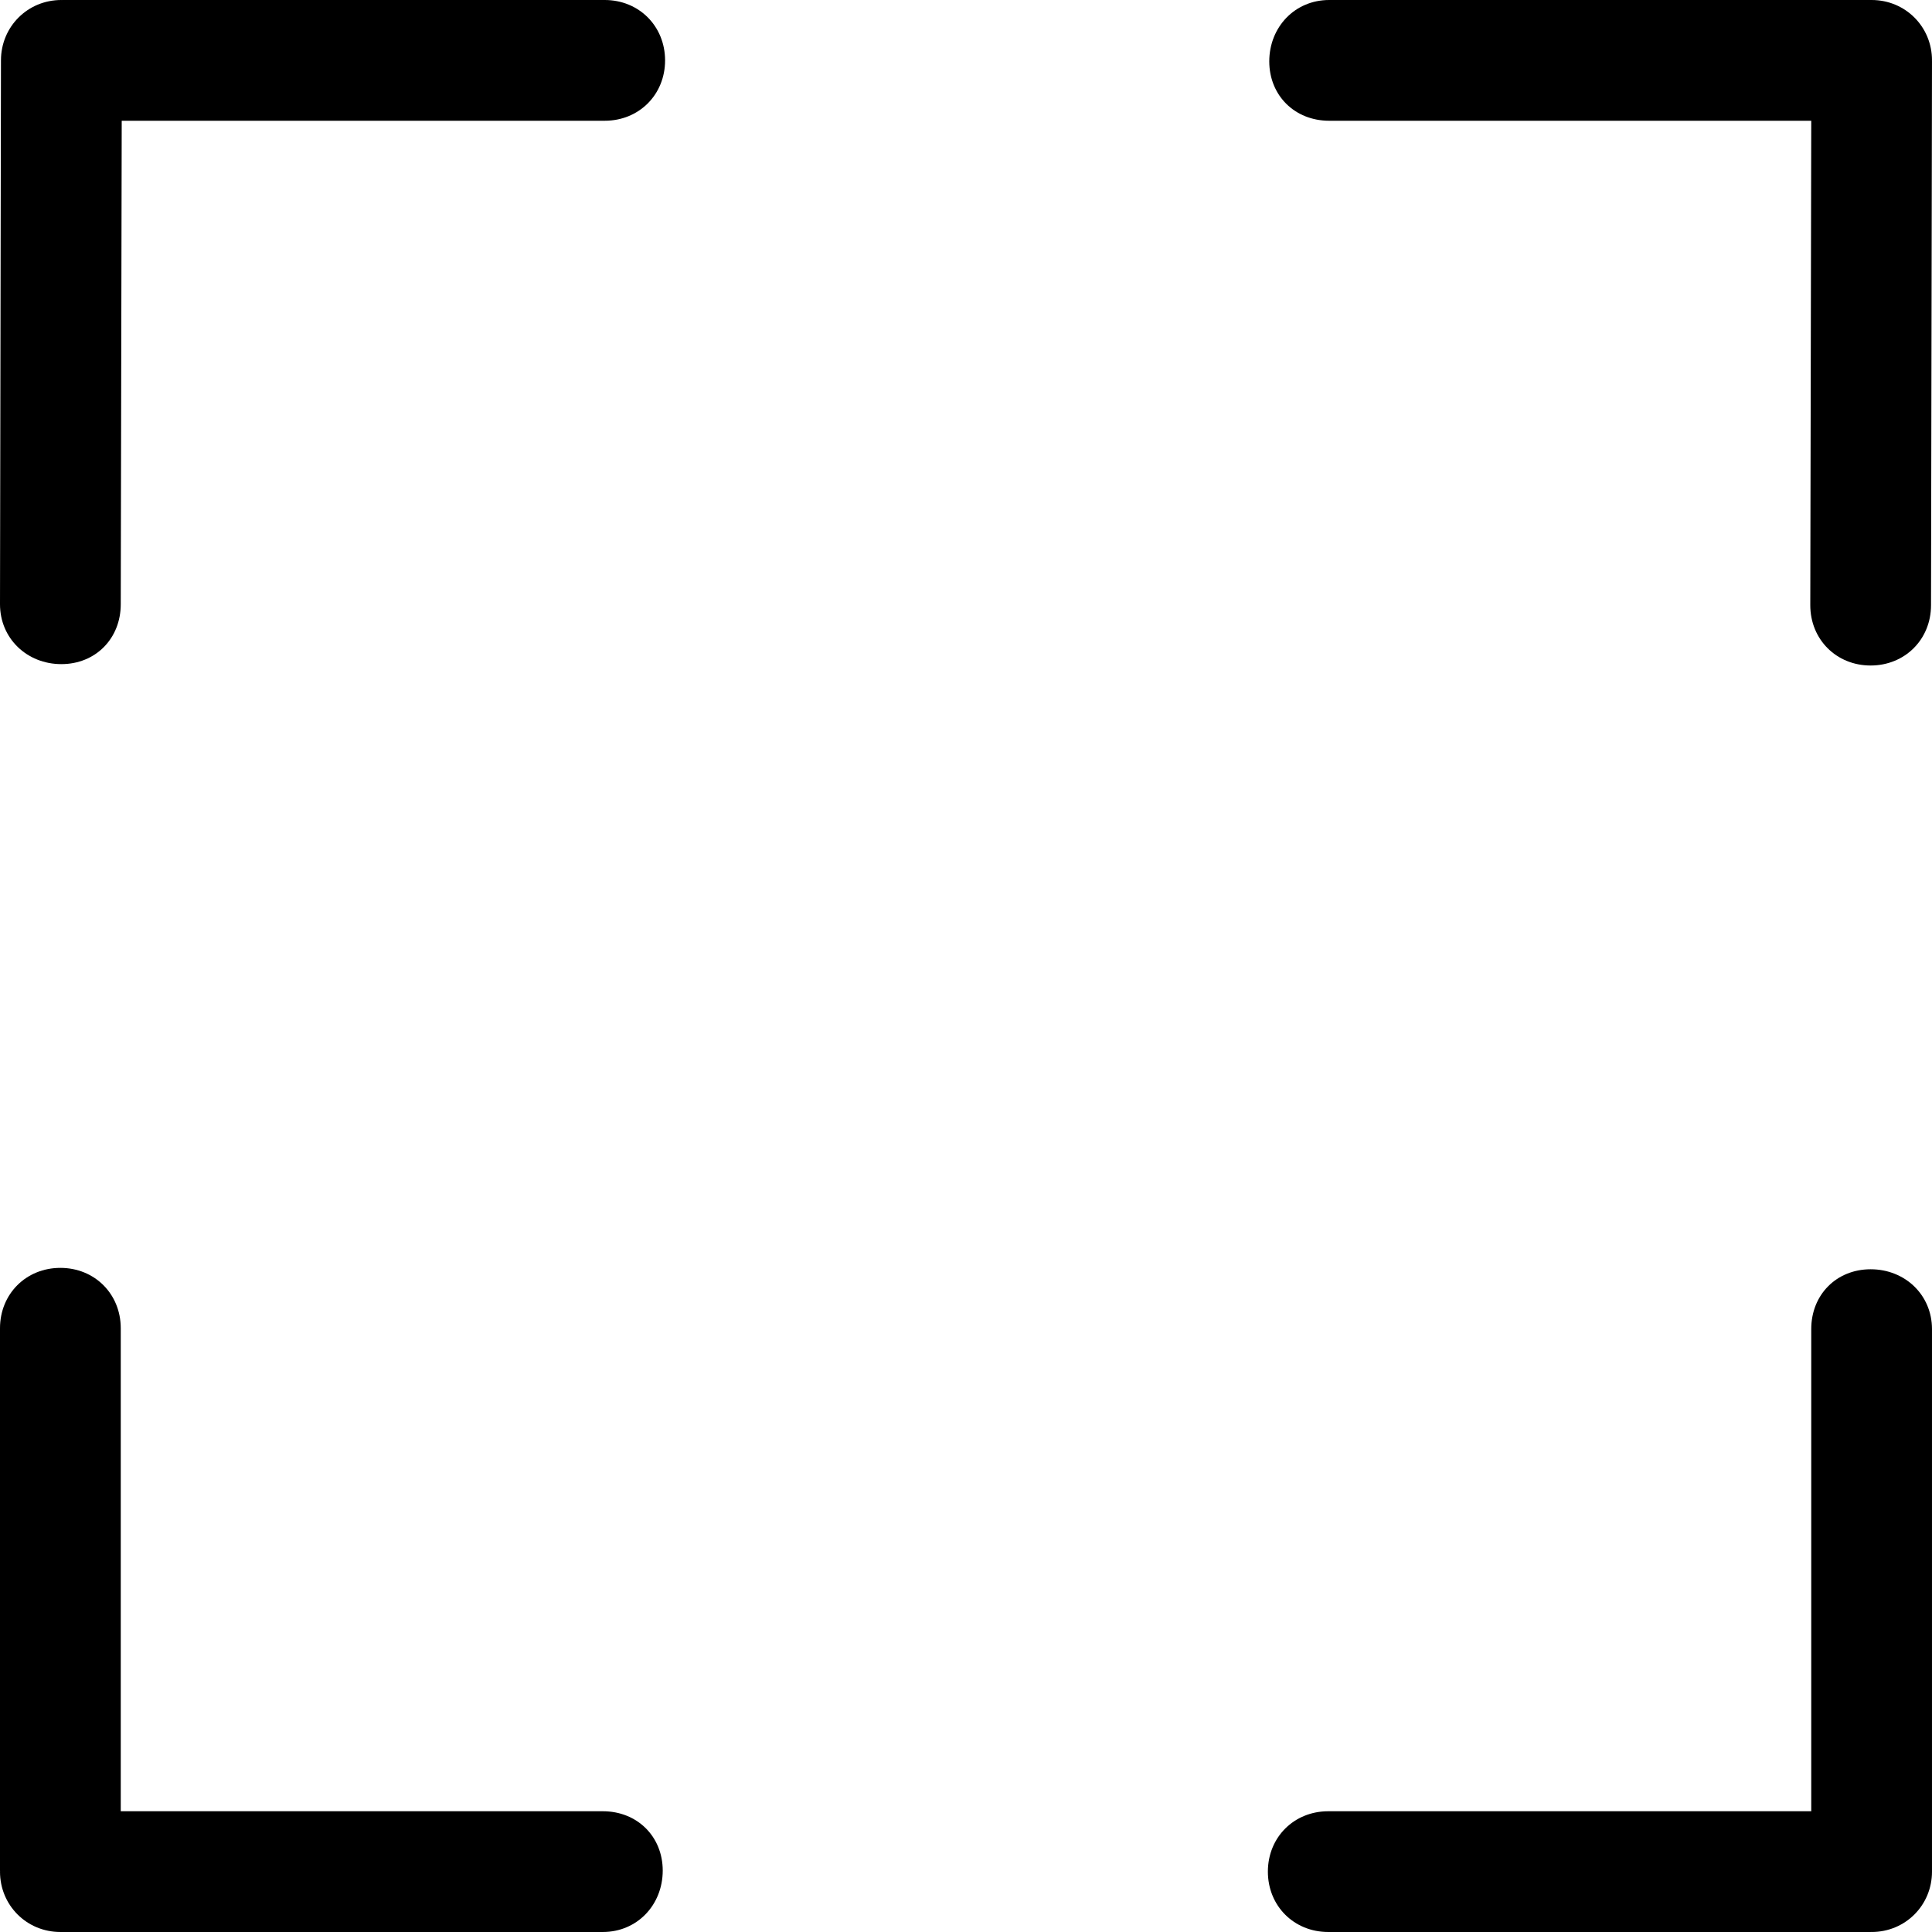
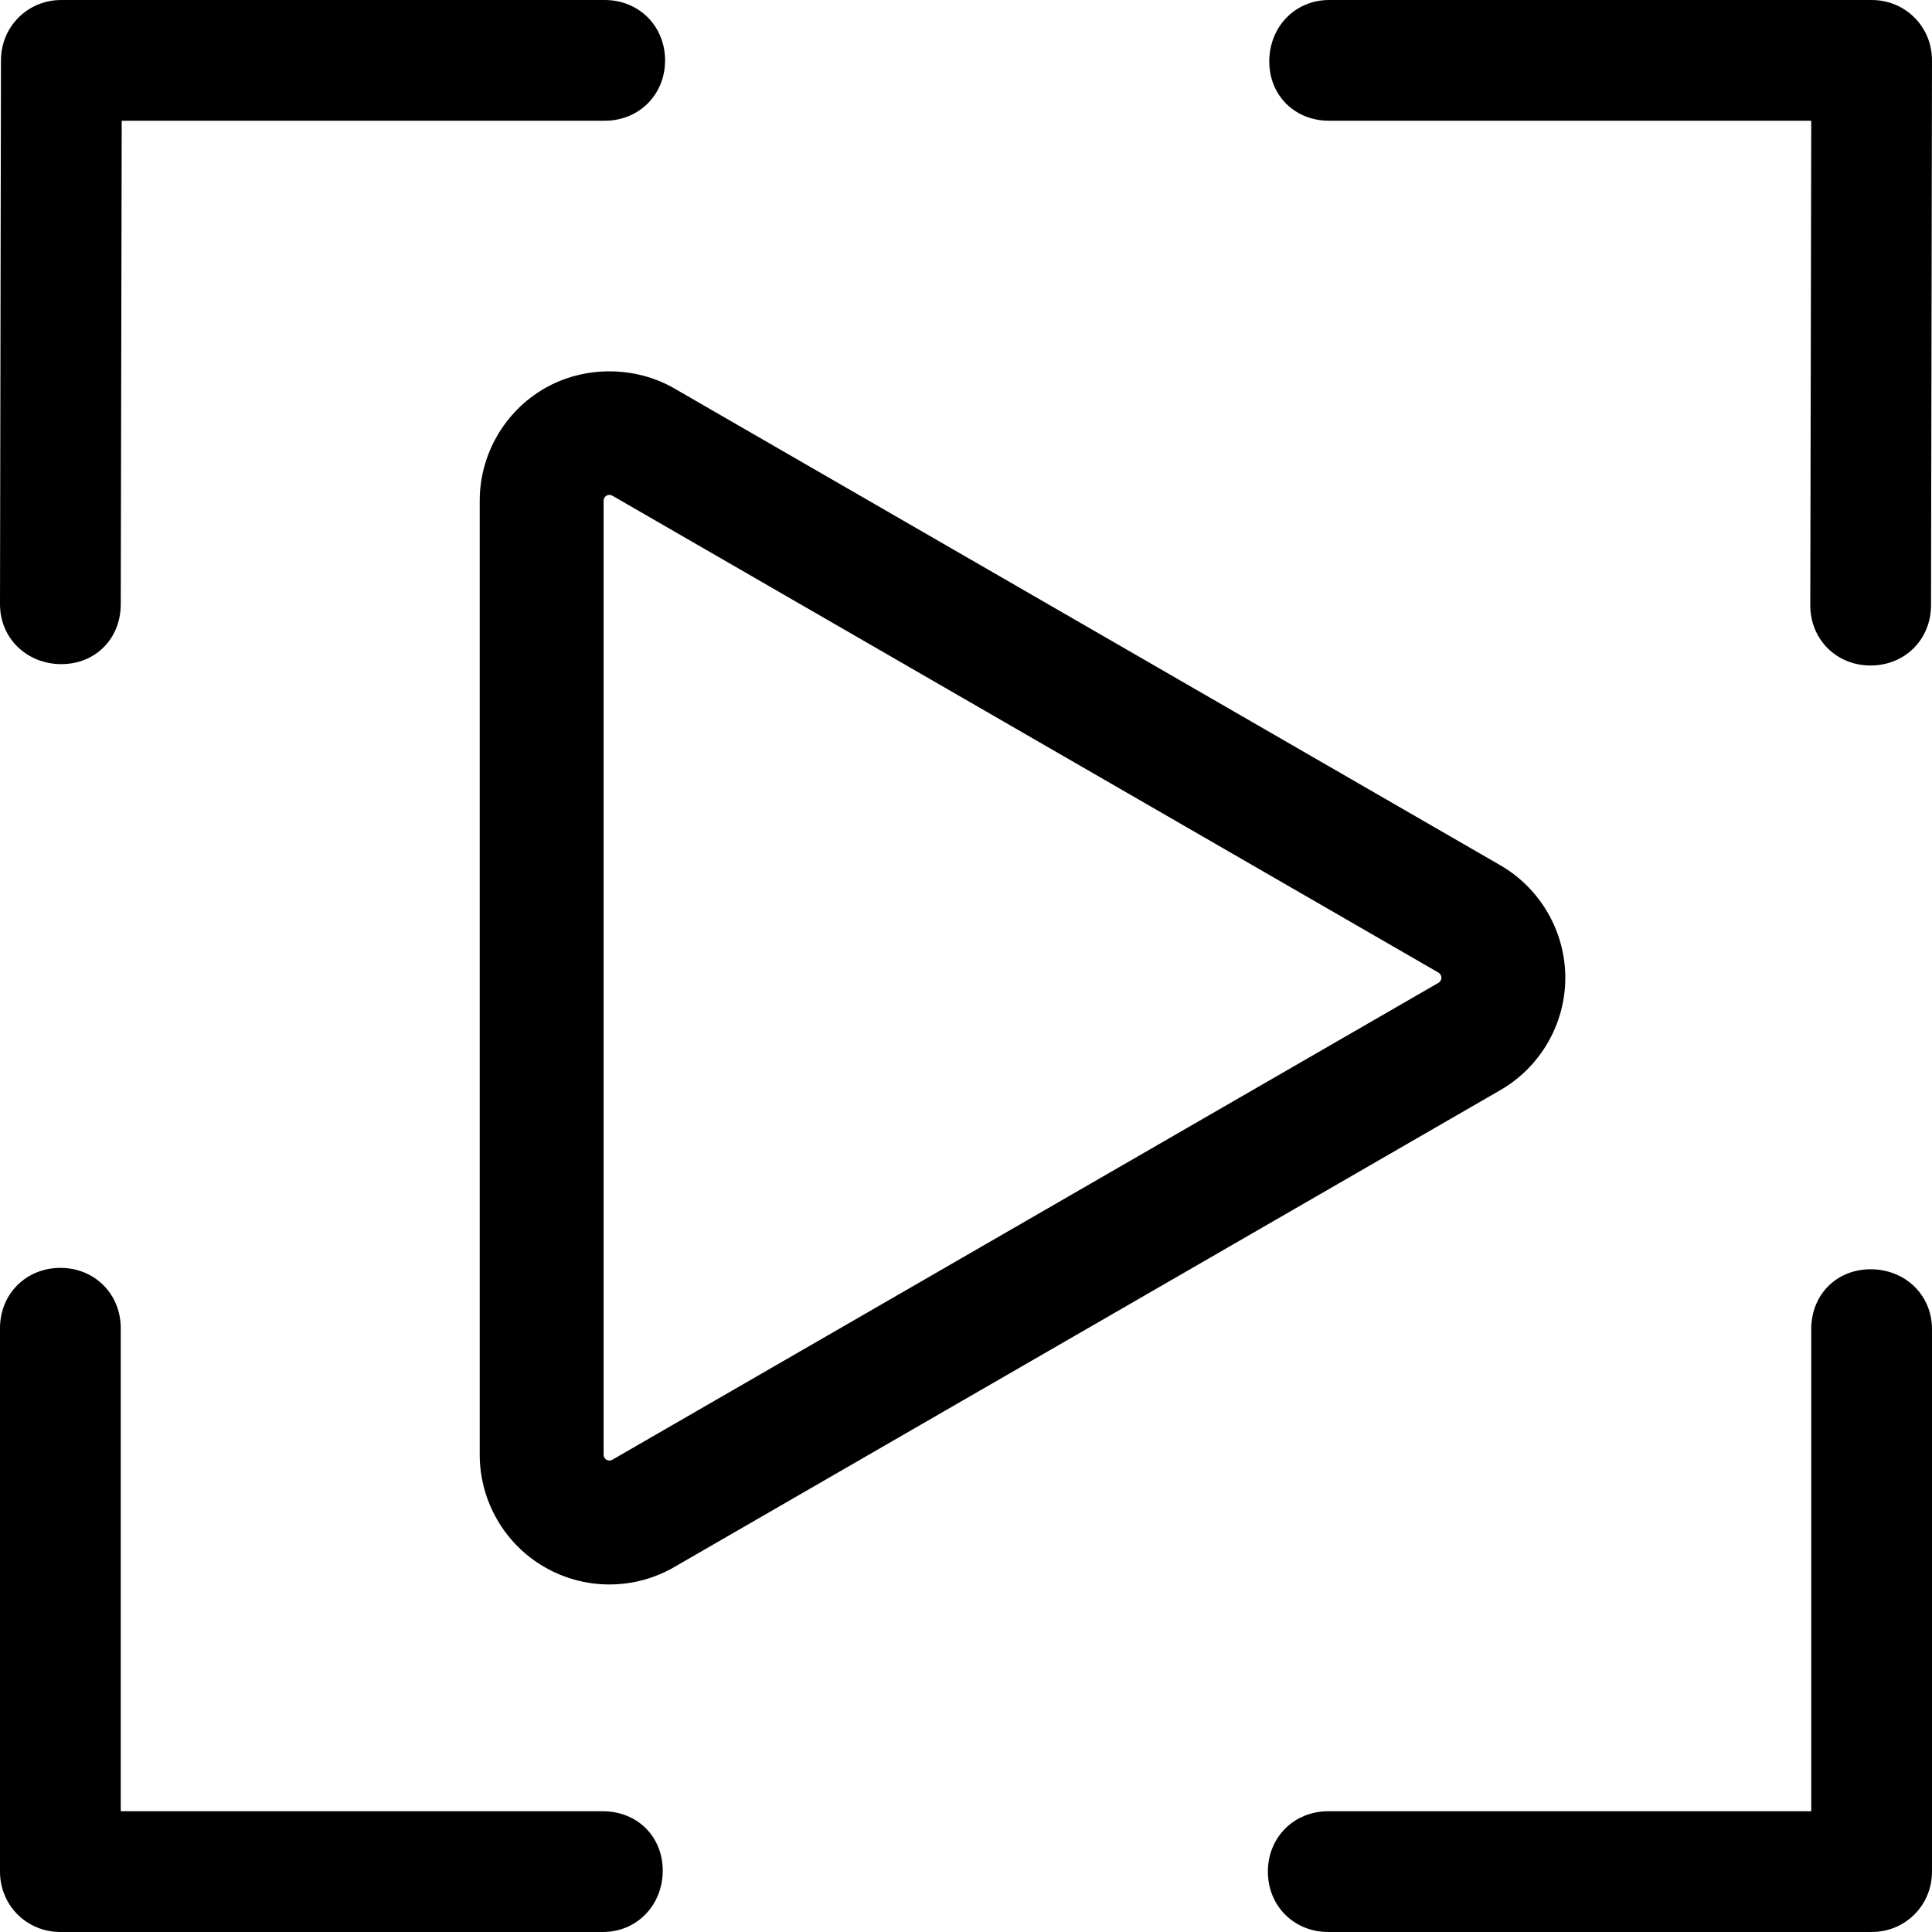
<svg xmlns="http://www.w3.org/2000/svg" version="1.1" id="Capa_1" x="0px" y="0px" viewBox="0 0 384.97 384.97" style="enable-background:new 0 0 384.97 384.97;" xml:space="preserve">
-   <g>
+   <defs id="defs58" />
+   <g id="g23">
    <g id="Fullscreen">
-       <path d="M384.97,12.03c0-6.713-5.317-12.03-12.03-12.03H264.847c-6.833,0-11.922,5.39-11.934,12.223    c0,6.821,5.101,11.838,11.934,11.838h96.062l-0.193,96.519c0,6.833,5.197,12.03,12.03,12.03c6.833-0.012,12.03-5.197,12.03-12.03    l0.193-108.369c0-0.036-0.012-0.06-0.012-0.084C384.958,12.09,384.97,12.066,384.97,12.03z" />
-       <path d="M120.496,0H12.403c-0.036,0-0.06,0.012-0.096,0.012C12.283,0.012,12.247,0,12.223,0C5.51,0,0.192,5.317,0.192,12.03    L0,120.399c0,6.833,5.39,11.934,12.223,11.934c6.821,0,11.838-5.101,11.838-11.934l0.192-96.339h96.242    c6.833,0,12.03-5.197,12.03-12.03C132.514,5.197,127.317,0,120.496,0z" />
-       <path d="M120.123,360.909H24.061v-96.242c0-6.833-5.197-12.03-12.03-12.03S0,257.833,0,264.667v108.092    c0,0.036,0.012,0.06,0.012,0.084c0,0.036-0.012,0.06-0.012,0.096c0,6.713,5.317,12.03,12.03,12.03h108.092    c6.833,0,11.922-5.39,11.934-12.223C132.057,365.926,126.956,360.909,120.123,360.909z" />
-       <path d="M372.747,252.913c-6.833,0-11.85,5.101-11.838,11.934v96.062h-96.242c-6.833,0-12.03,5.197-12.03,12.03    s5.197,12.03,12.03,12.03h108.092c0.036,0,0.06-0.012,0.084-0.012c0.036-0.012,0.06,0.012,0.096,0.012    c6.713,0,12.03-5.317,12.03-12.03V264.847C384.97,258.014,379.58,252.913,372.747,252.913z" />
+       <path d="M384.97,12.03c0-6.713-5.317-12.03-12.03-12.03H264.847c-6.833,0-11.922,5.39-11.934,12.223    c0,6.821,5.101,11.838,11.934,11.838h96.062l-0.193,96.519c0,6.833,5.197,12.03,12.03,12.03c6.833-0.012,12.03-5.197,12.03-12.03    l0.193-108.369c0-0.036-0.012-0.06-0.012-0.084C384.958,12.09,384.97,12.066,384.97,12.03z" id="path2" />
+       <path d="M120.496,0H12.403c-0.036,0-0.06,0.012-0.096,0.012C12.283,0.012,12.247,0,12.223,0C5.51,0,0.192,5.317,0.192,12.03    L0,120.399c0,6.833,5.39,11.934,12.223,11.934c6.821,0,11.838-5.101,11.838-11.934l0.192-96.339h96.242    c6.833,0,12.03-5.197,12.03-12.03C132.514,5.197,127.317,0,120.496,0z" id="path4" />
+       <path d="M120.123,360.909H24.061v-96.242c0-6.833-5.197-12.03-12.03-12.03S0,257.833,0,264.667v108.092    c0,0.036,0.012,0.06,0.012,0.084c0,0.036-0.012,0.06-0.012,0.096c0,6.713,5.317,12.03,12.03,12.03h108.092    c6.833,0,11.922-5.39,11.934-12.223C132.057,365.926,126.956,360.909,120.123,360.909z" id="path6" />
+       <path d="M372.747,252.913c-6.833,0-11.85,5.101-11.838,11.934v96.062h-96.242c-6.833,0-12.03,5.197-12.03,12.03    s5.197,12.03,12.03,12.03h108.092c0.036,0,0.06-0.012,0.084-0.012c0.036-0.012,0.06,0.012,0.096,0.012    c6.713,0,12.03-5.317,12.03-12.03V264.847C384.97,258.014,379.58,252.913,372.747,252.913z" id="path8" />
    </g>
-     <g>
+     <g id="g11">
	</g>
-     <g>
+     <g id="g13">
	</g>
-     <g>
+     <g id="g15">
	</g>
-     <g>
+     <g id="g17">
	</g>
-     <g>
+     <g id="g19">
	</g>
-     <g>
+     <g id="g21">
	</g>
  </g>
-   <g>
+   <g id="g25">
</g>
-   <g>
+   <g id="g27">
</g>
-   <g>
+   <g id="g29">
</g>
-   <g>
+   <g id="g31">
</g>
-   <g>
+   <g id="g33">
</g>
-   <g>
+   <g id="g35">
</g>
-   <g>
+   <g id="g37">
</g>
-   <g>
+   <g id="g39">
</g>
-   <g>
+   <g id="g41">
</g>
-   <g>
+   <g id="g43">
</g>
-   <g>
+   <g id="g45">
</g>
-   <g>
+   <g id="g47">
</g>
-   <g>
+   <g id="g49">
</g>
-   <g>
+   <g id="g51">
</g>
-   <g>
+   <g id="g53">
+ </g>
+   <g id="g1563" transform="matrix(4.11432,0,0,4.11432,82.88403,73.99459)">
+     <path d="M 52.524,23.925 12.507,0.824 C 10.6,-0.276 8.131,-0.273 6.231,0.824 4.293,1.94 3.088,4.025 3.088,6.264 v 46.205 c 0,2.24 1.204,4.325 3.131,5.435 0.953,0.555 2.042,0.848 3.149,0.848 1.104,0 2.192,-0.292 3.141,-0.843 L 52.526,34.806 c 1.936,-1.119 3.138,-3.203 3.138,-5.439 -0.001,-2.233 -1.202,-4.317 -3.14,-5.442 z m -3,5.687 -40.02,23.104 C 9.422,52.763 9.324,52.768 9.225,52.711 9.141,52.662 9.088,52.569 9.088,52.469 V 6.263 c 0,-0.1 0.052,-0.192 0.14,-0.243 0.042,-0.025 0.09,-0.038 0.139,-0.038 0.051,0 0.099,0.013 0.142,0.038 l 40.01,23.098 c 0.089,0.052 0.145,0.147 0.145,0.249 -0.001,0.103 -0.053,0.194 -0.14,0.245 z" id="path1561" />
+   </g>
+   <g id="g1565" transform="matrix(4.11432,0,0,4.11432,69.3682,73.61957)">
+ </g>
+   <g id="g1567" transform="matrix(4.11432,0,0,4.11432,69.3682,73.61957)">
+ </g>
+   <g id="g1569" transform="matrix(4.11432,0,0,4.11432,69.3682,73.61957)">
+ </g>
+   <g id="g1571" transform="matrix(4.11432,0,0,4.11432,69.3682,73.61957)">
+ </g>
+   <g id="g1573" transform="matrix(4.11432,0,0,4.11432,69.3682,73.61957)">
+ </g>
+   <g id="g1575" transform="matrix(4.11432,0,0,4.11432,69.3682,73.61957)">
+ </g>
+   <g id="g1577" transform="matrix(4.11432,0,0,4.11432,69.3682,73.61957)">
+ </g>
+   <g id="g1579" transform="matrix(4.11432,0,0,4.11432,69.3682,73.61957)">
+ </g>
+   <g id="g1581" transform="matrix(4.11432,0,0,4.11432,69.3682,73.61957)">
+ </g>
+   <g id="g1583" transform="matrix(4.11432,0,0,4.11432,69.3682,73.61957)">
+ </g>
+   <g id="g1585" transform="matrix(4.11432,0,0,4.11432,69.3682,73.61957)">
+ </g>
+   <g id="g1587" transform="matrix(4.11432,0,0,4.11432,69.3682,73.61957)">
+ </g>
+   <g id="g1589" transform="matrix(4.11432,0,0,4.11432,69.3682,73.61957)">
+ </g>
+   <g id="g1591" transform="matrix(4.11432,0,0,4.11432,69.3682,73.61957)">
+ </g>
+   <g id="g1593" transform="matrix(4.11432,0,0,4.11432,69.3682,73.61957)">
</g>
</svg>
